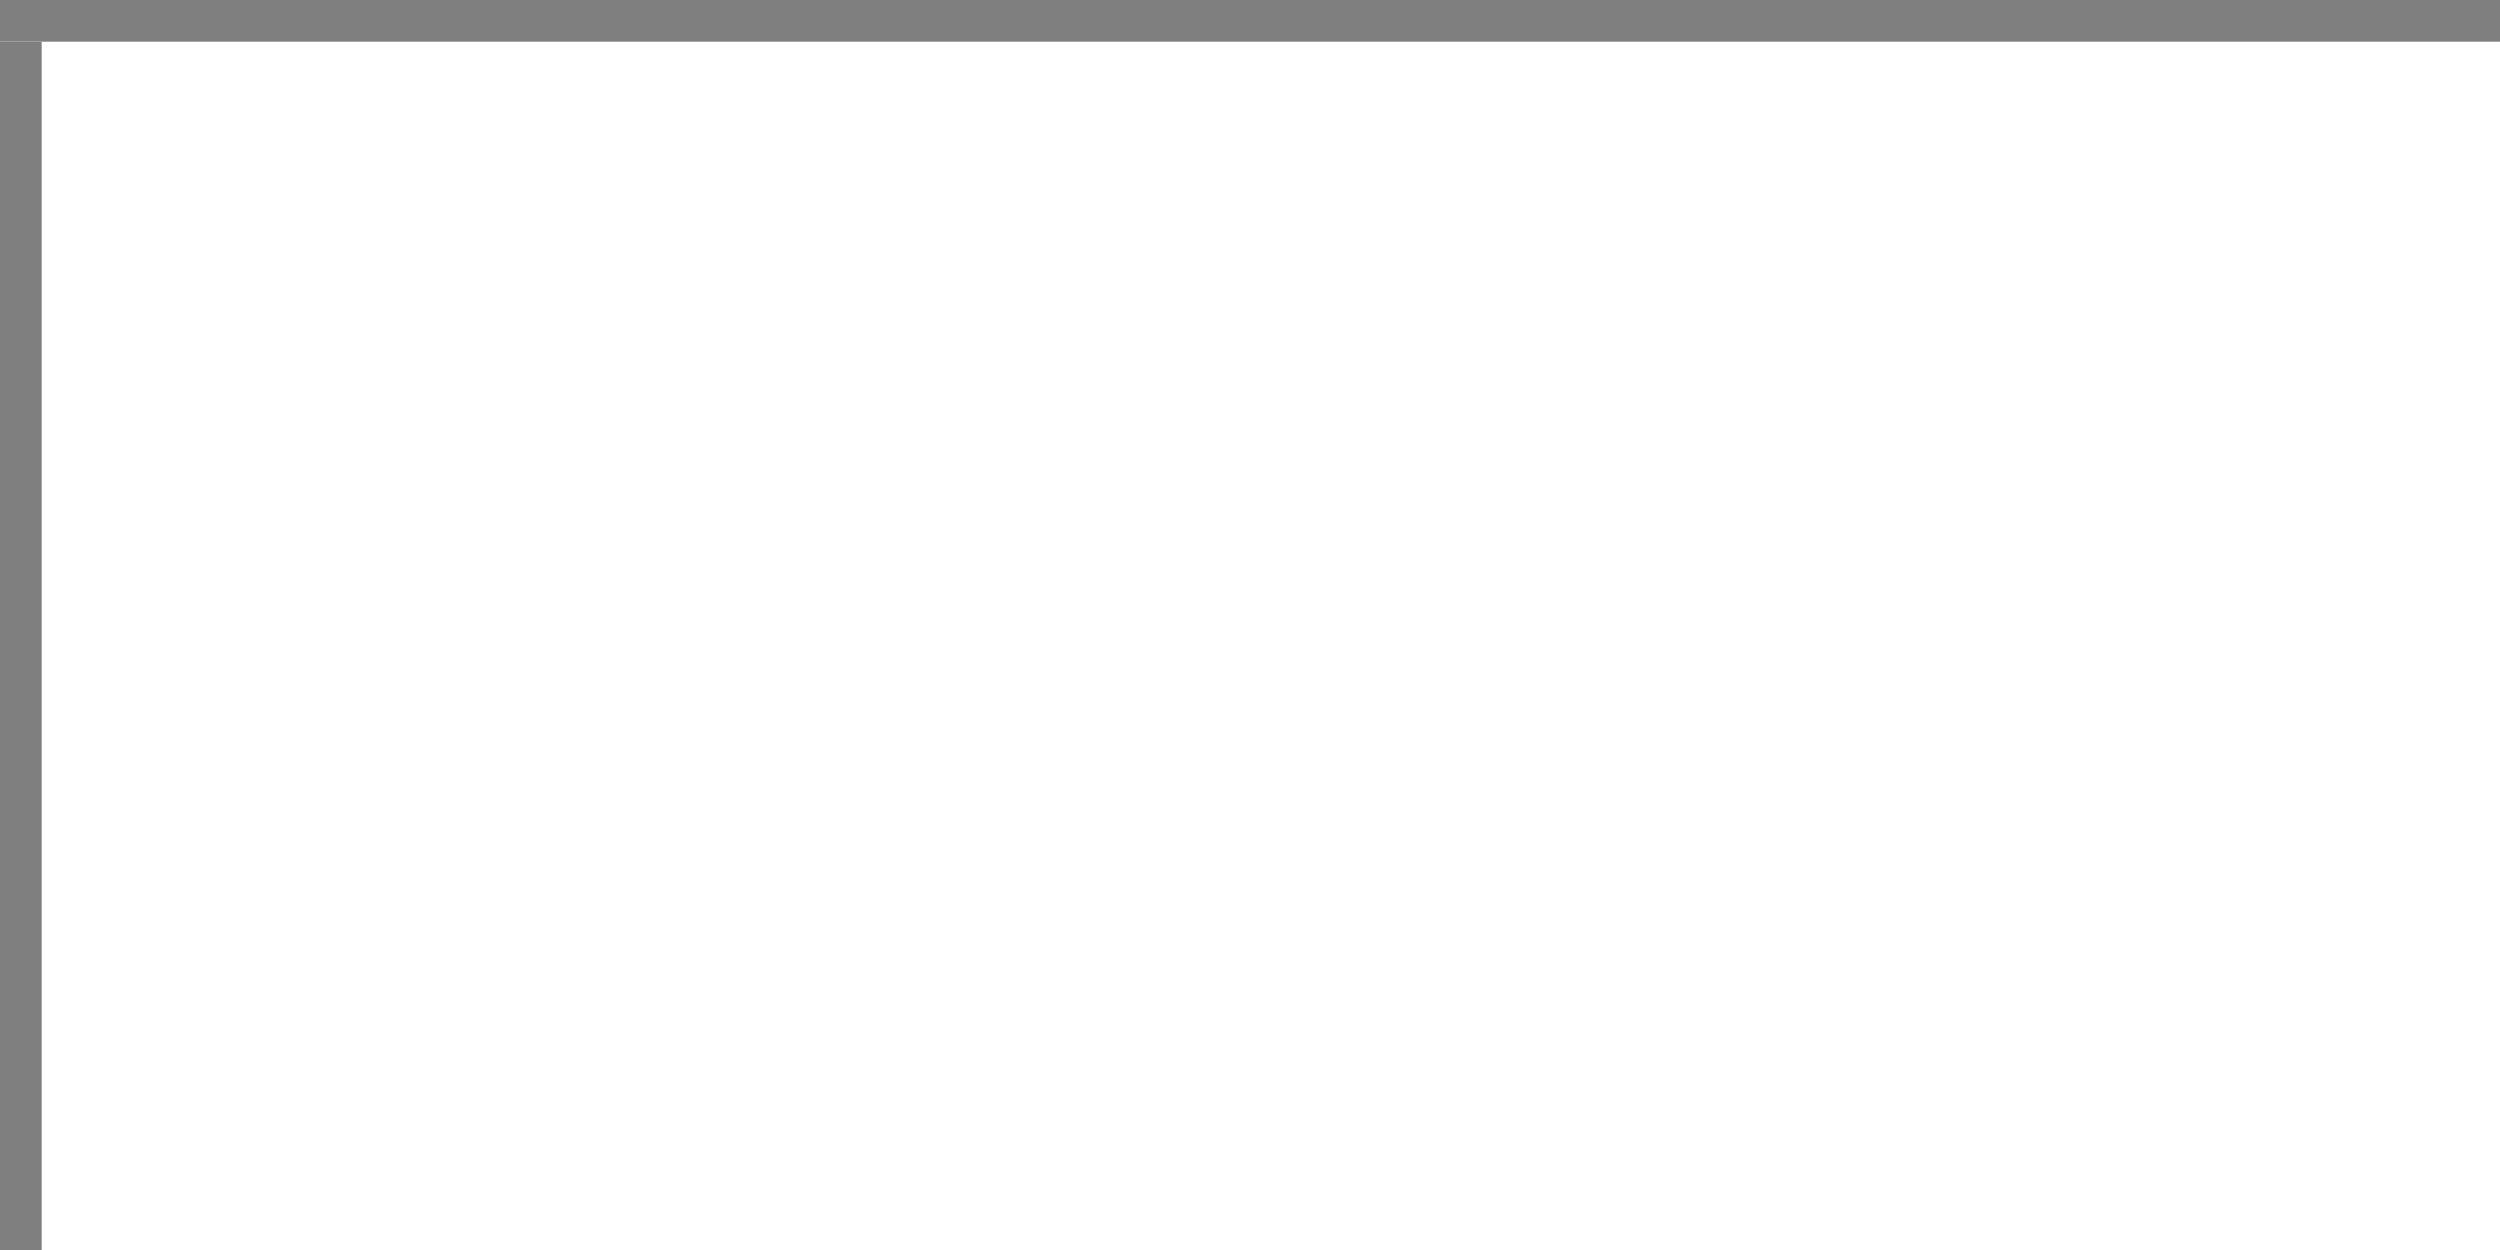
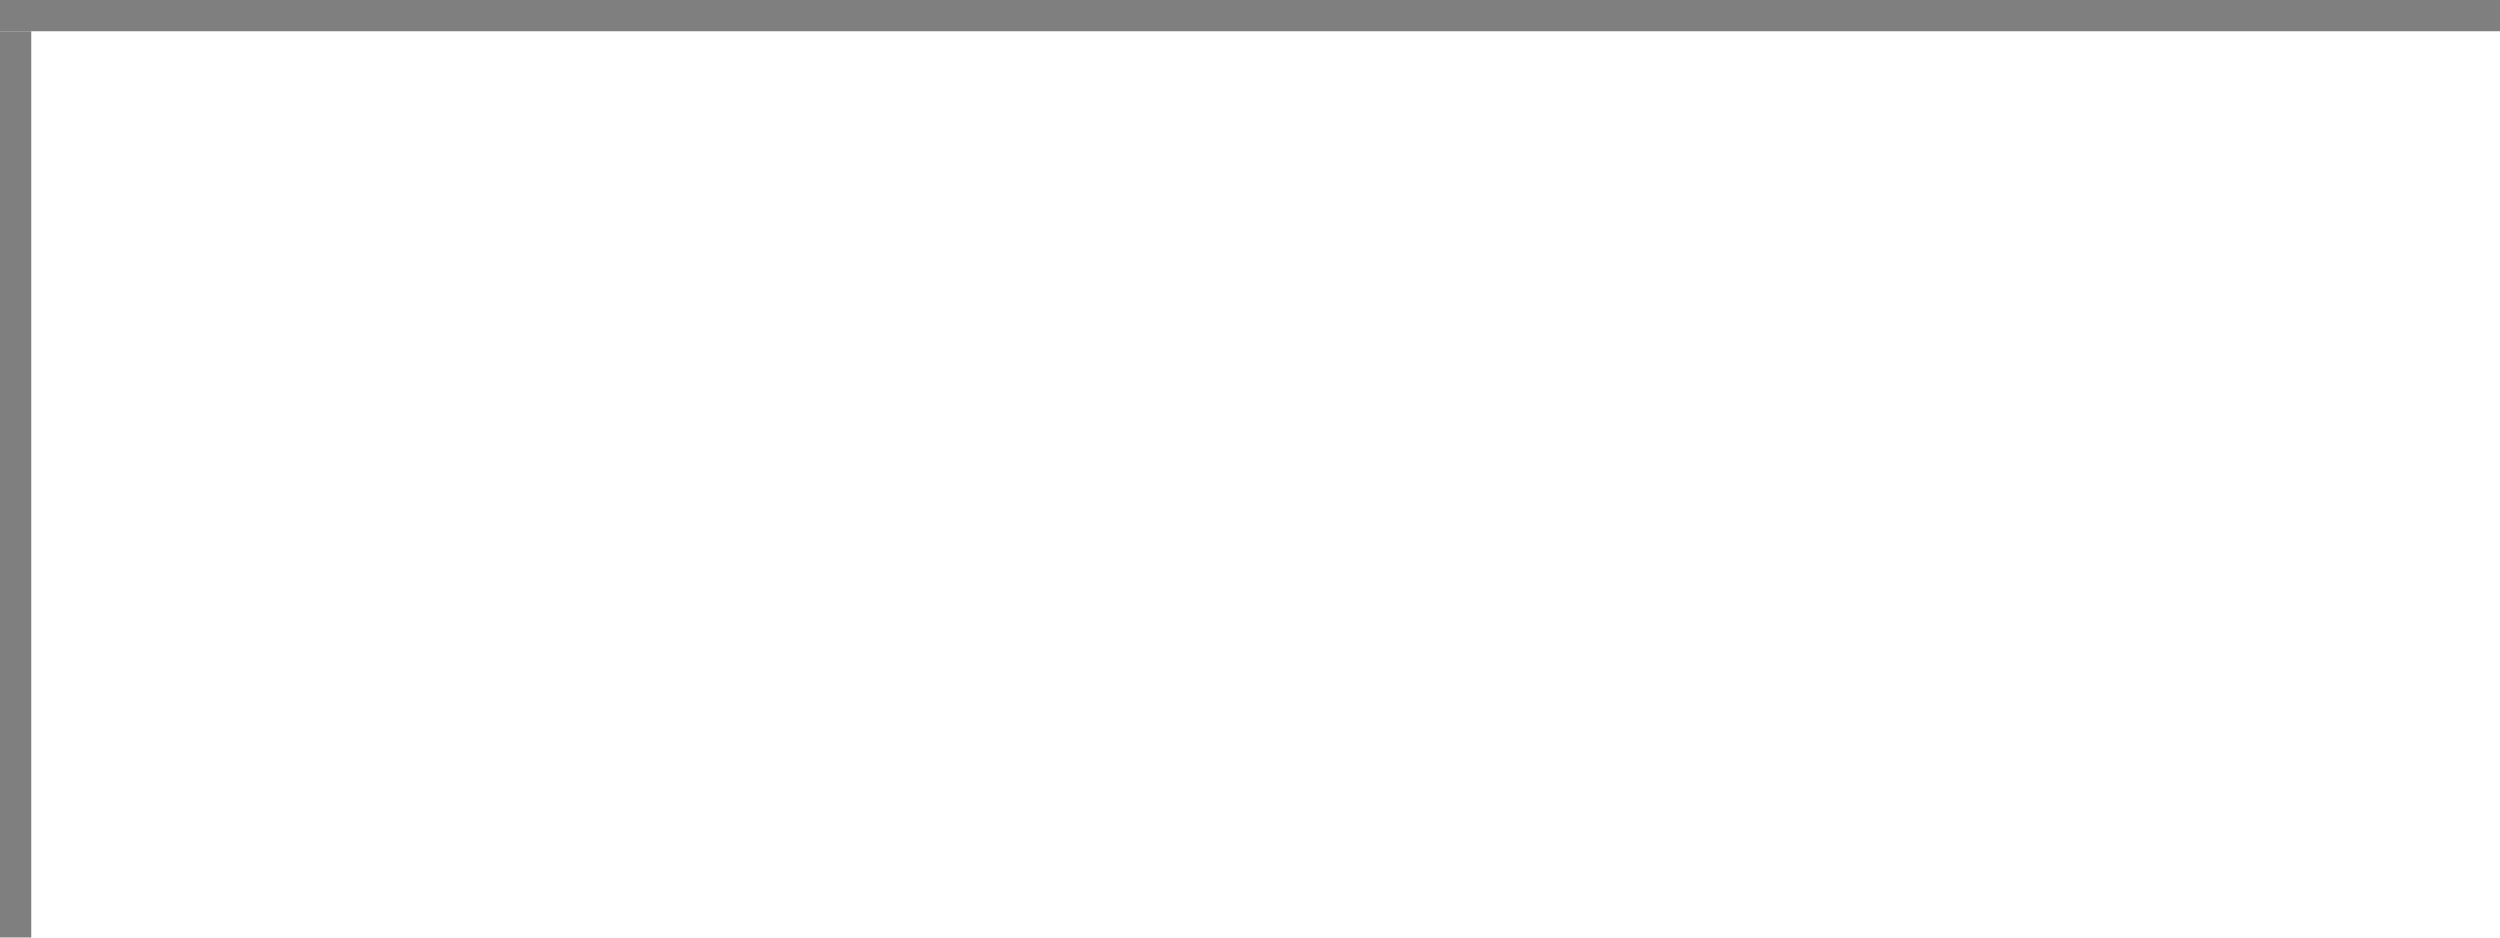
- <svg xmlns="http://www.w3.org/2000/svg" version="1.1" width="60px" height="30px" viewBox="482 300 60 30">
-   <path d="M 1 1  L 60 1  L 60 30  L 1 30  L 1 1  Z " fill-rule="nonzero" fill="rgba(255, 255, 255, 1)" stroke="none" transform="matrix(1 0 0 1 482 300 )" class="fill" />
-   <path d="M 0.5 1  L 0.5 30  " stroke-width="1" stroke-dasharray="0" stroke="rgba(127, 127, 127, 1)" fill="none" transform="matrix(1 0 0 1 482 300 )" class="stroke" />
-   <path d="M 0 0.5  L 60 0.5  " stroke-width="1" stroke-dasharray="0" stroke="rgba(127, 127, 127, 1)" fill="none" transform="matrix(1 0 0 1 482 300 )" class="stroke" />
+ <svg xmlns="http://www.w3.org/2000/svg" version="1.1" width="80px" height="30px" viewBox="602 210 80 30">
+   <path d="M 1 1  L 80 1  L 80 30  L 1 30  L 1 1  Z " fill-rule="nonzero" fill="rgba(255, 255, 255, 1)" stroke="none" transform="matrix(1 0 0 1 602 210 )" class="fill" />
+   <path d="M 0.5 1  L 0.5 30  " stroke-width="1" stroke-dasharray="0" stroke="rgba(127, 127, 127, 1)" fill="none" transform="matrix(1 0 0 1 602 210 )" class="stroke" />
+   <path d="M 0 0.5  L 80 0.5  " stroke-width="1" stroke-dasharray="0" stroke="rgba(127, 127, 127, 1)" fill="none" transform="matrix(1 0 0 1 602 210 )" class="stroke" />
</svg>
